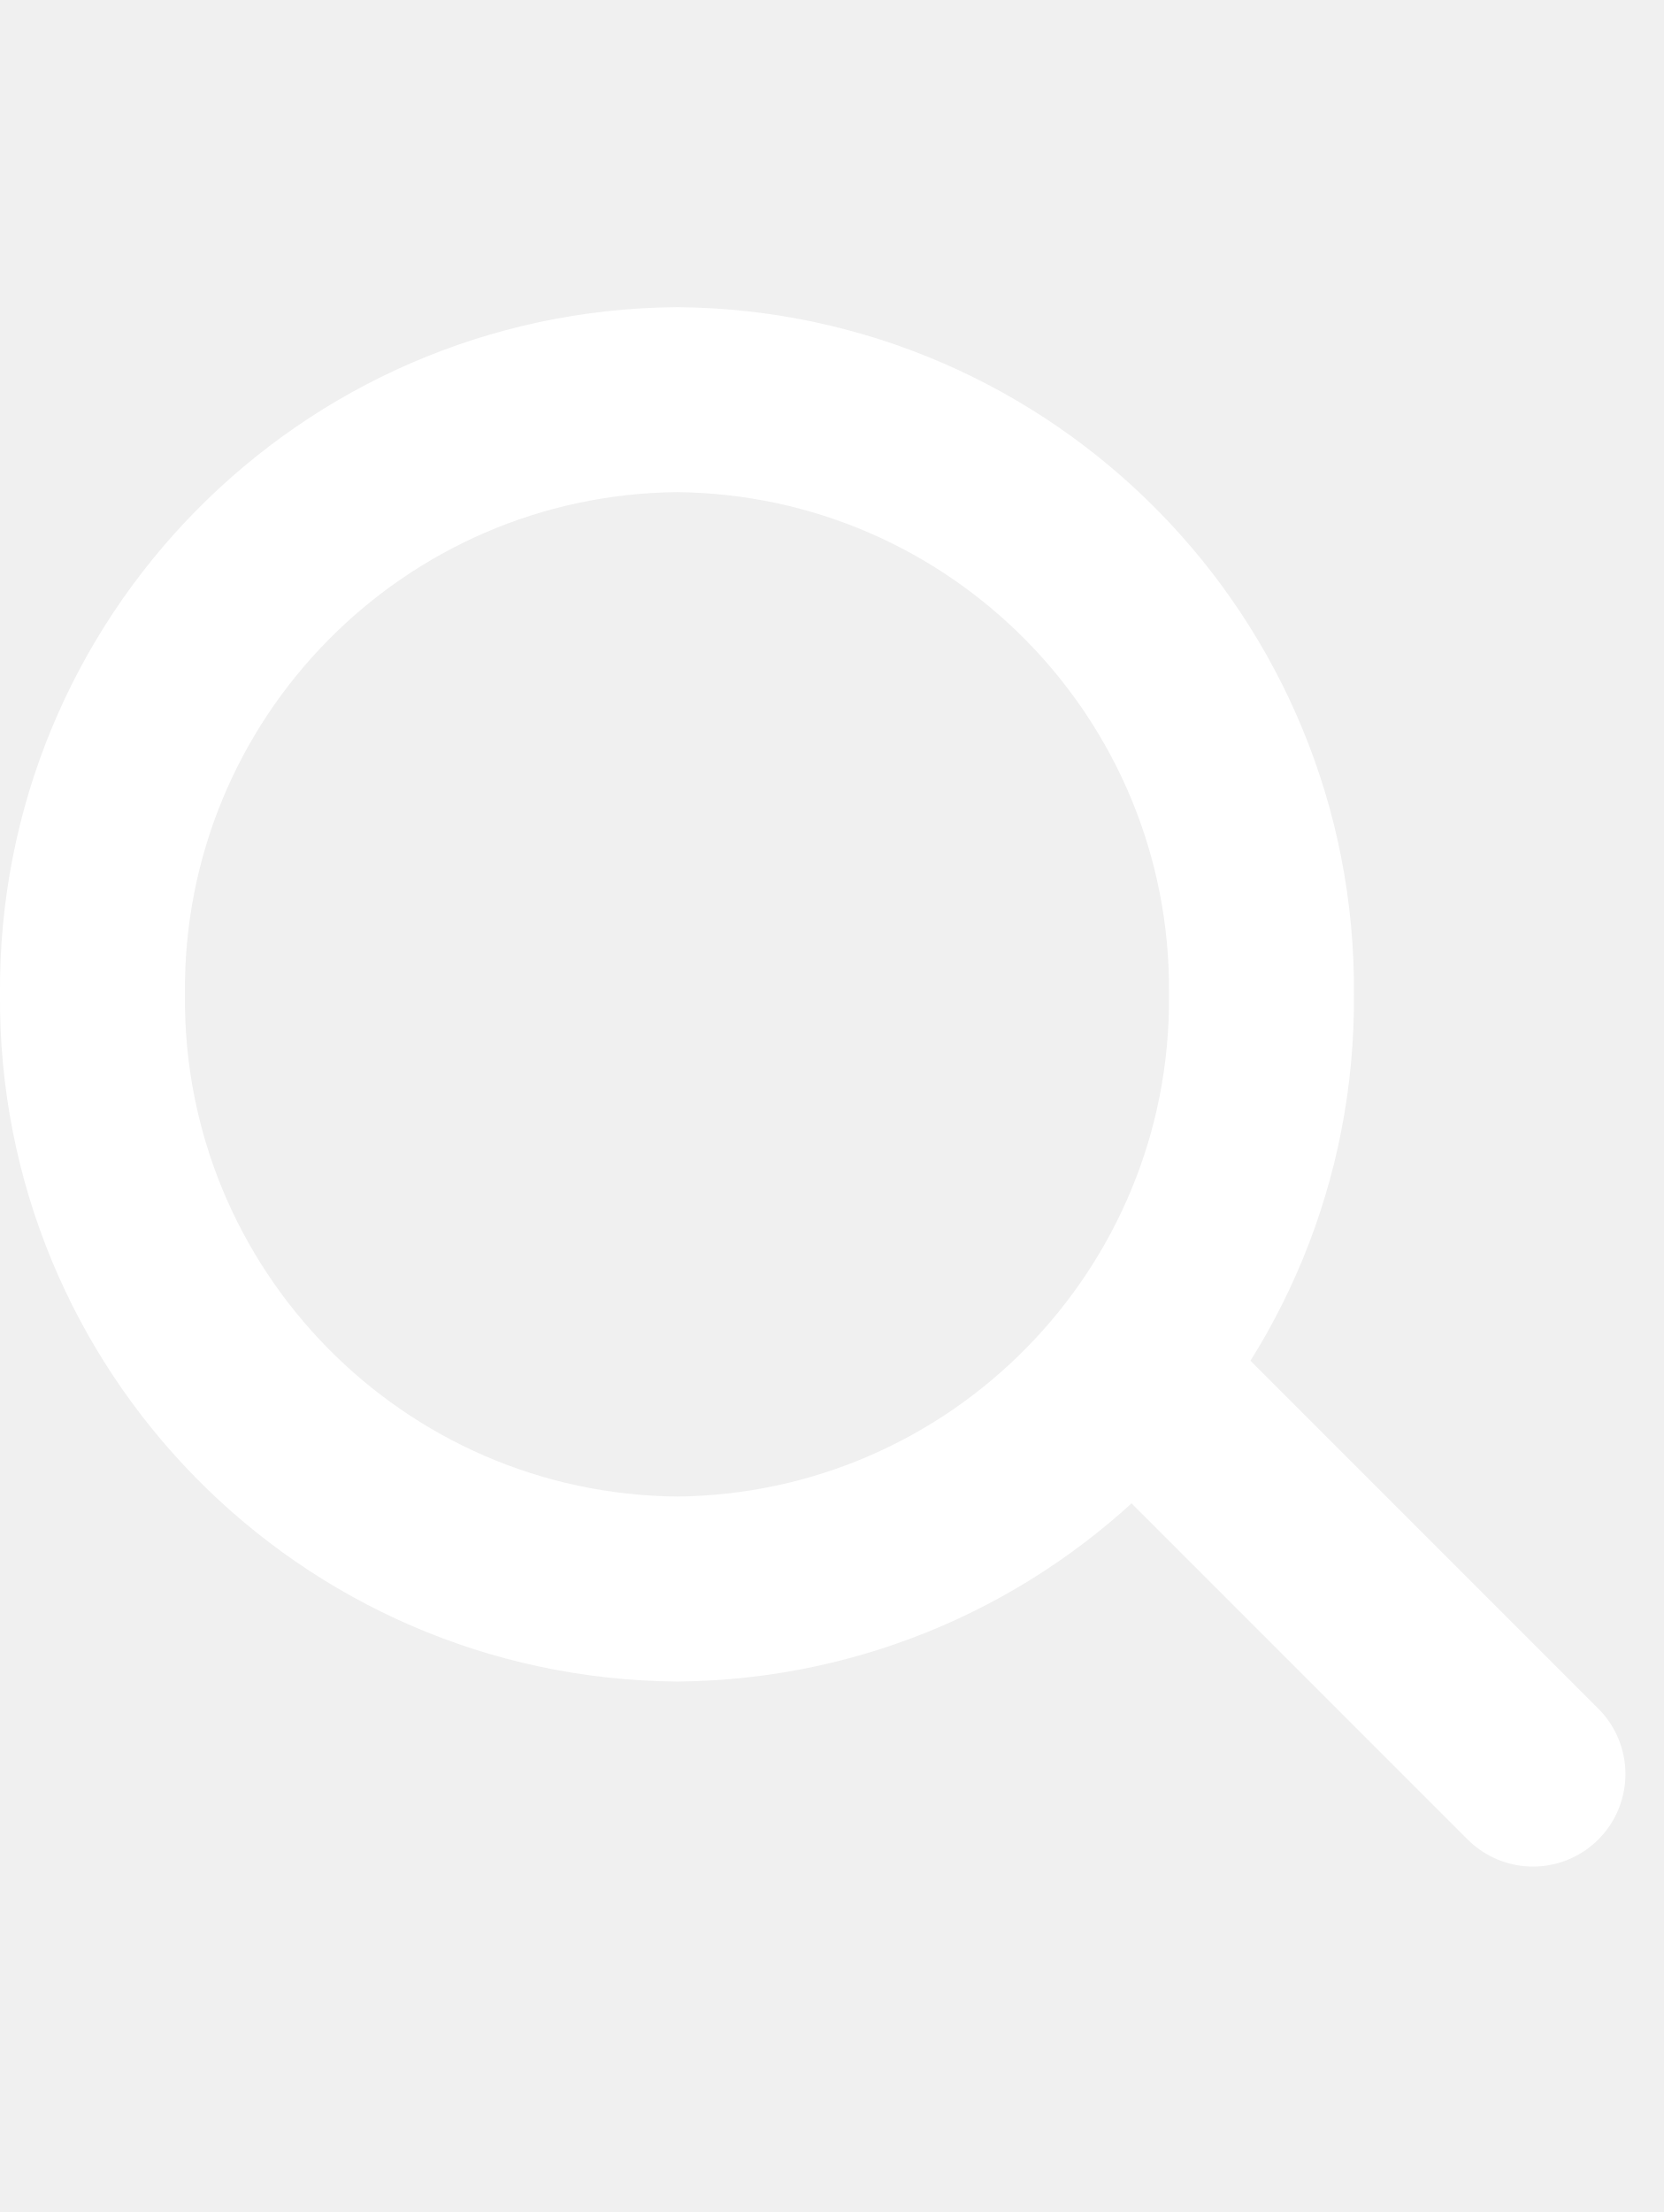
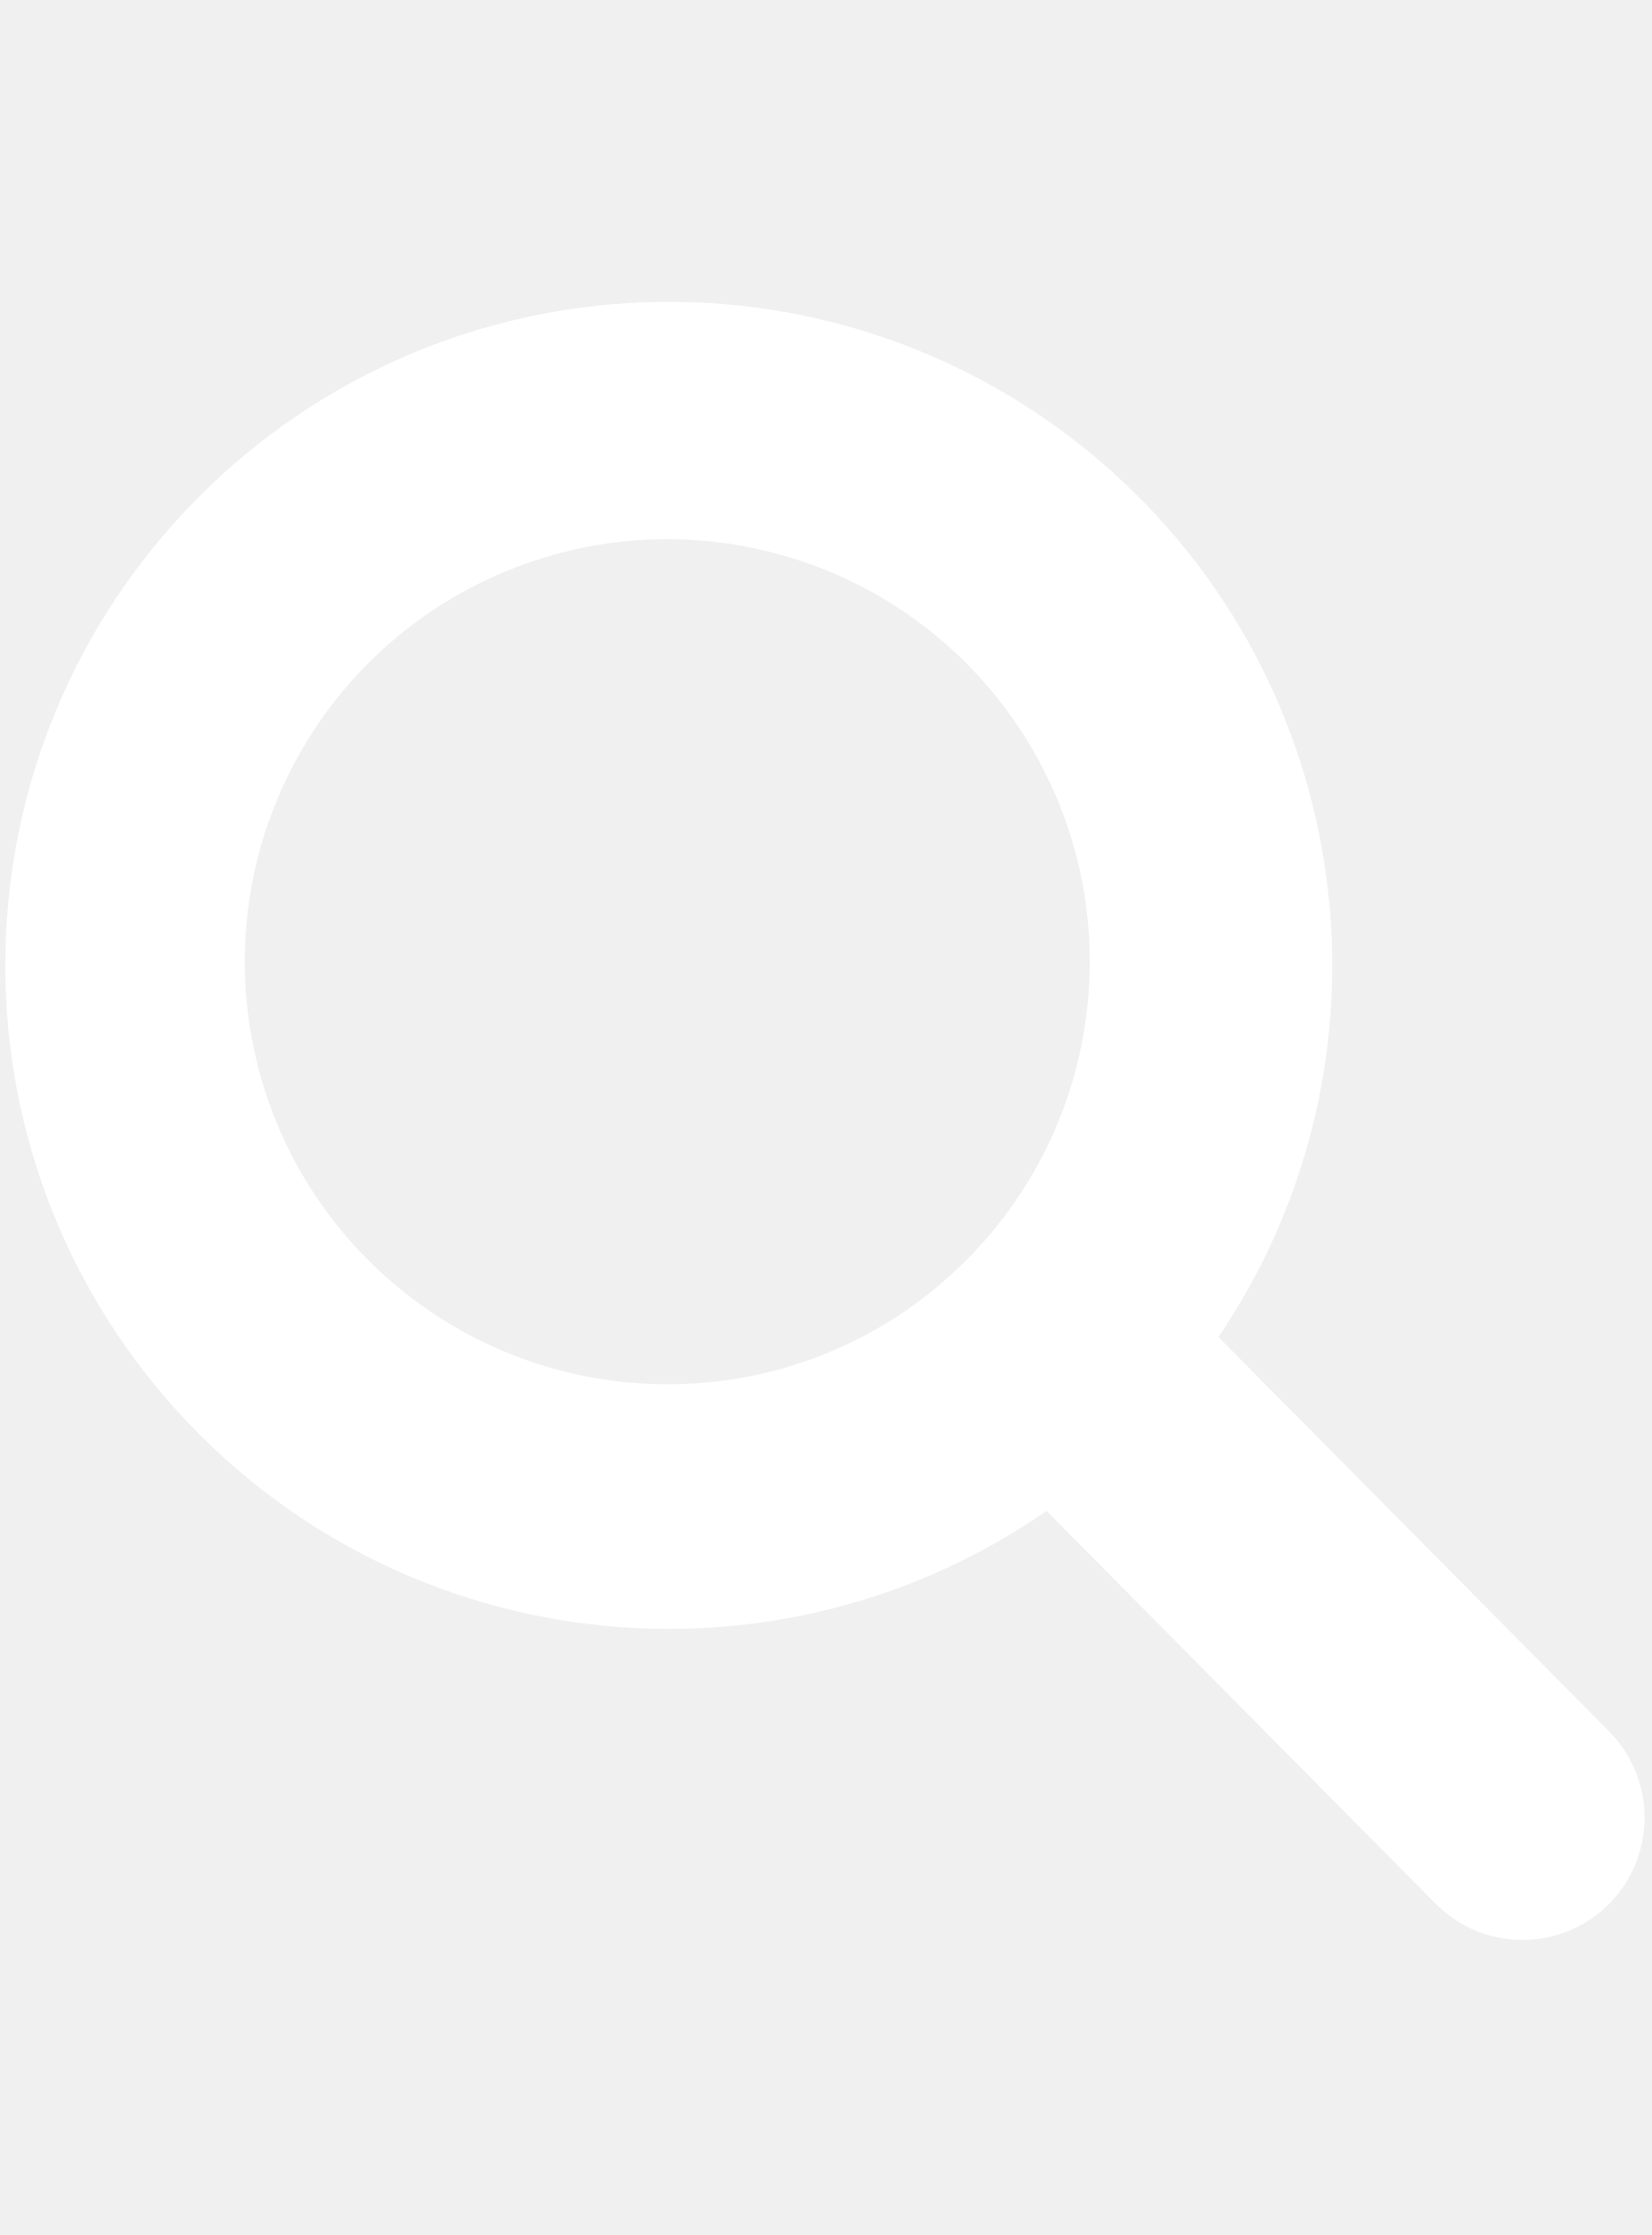
- <svg xmlns="http://www.w3.org/2000/svg" width="17.989" height="23.912" viewBox="0 0 26.989 25.912">
-   <path id="Caminho_2948" data-name="Caminho 2948" d="M23.463,14.145a9.564,9.564,0,0,1-9.481,9.645A9.564,9.564,0,0,1,4.5,14.145,9.564,9.564,0,0,1,13.981,4.5,9.564,9.564,0,0,1,23.463,14.145Z" transform="translate(-3 -3)" fill="none" stroke="#fff" stroke-linecap="round" stroke-linejoin="round" stroke-width="3" />
-   <path id="Caminho_2949" data-name="Caminho 2949" d="M31.5,31.5h0l-6.525-6.525" transform="translate(-6.633 -7.709)" fill="none" stroke="#fff" stroke-linecap="round" stroke-linejoin="round" stroke-width="3" />
+ <svg xmlns="http://www.w3.org/2000/svg" width="17" height="23" viewBox="0 0 29.129 29.007">
+   <path id="Icon_ionic-ios-search" data-name="Icon ionic-ios-search" d="M31.184,29.545l-7.509-7.58a10.7,10.7,0,1,0-1.624,1.645l7.46,7.53a1.156,1.156,0,0,0,1.631.042A1.163,1.163,0,0,0,31.184,29.545ZM15.265,23.7a8.45,8.45,0,1,1,5.977-2.475A8.4,8.4,0,0,1,15.265,23.7Z" transform="translate(-3.5 -3.493)" fill="#fff" stroke="#fff" stroke-width="2" />
</svg>
